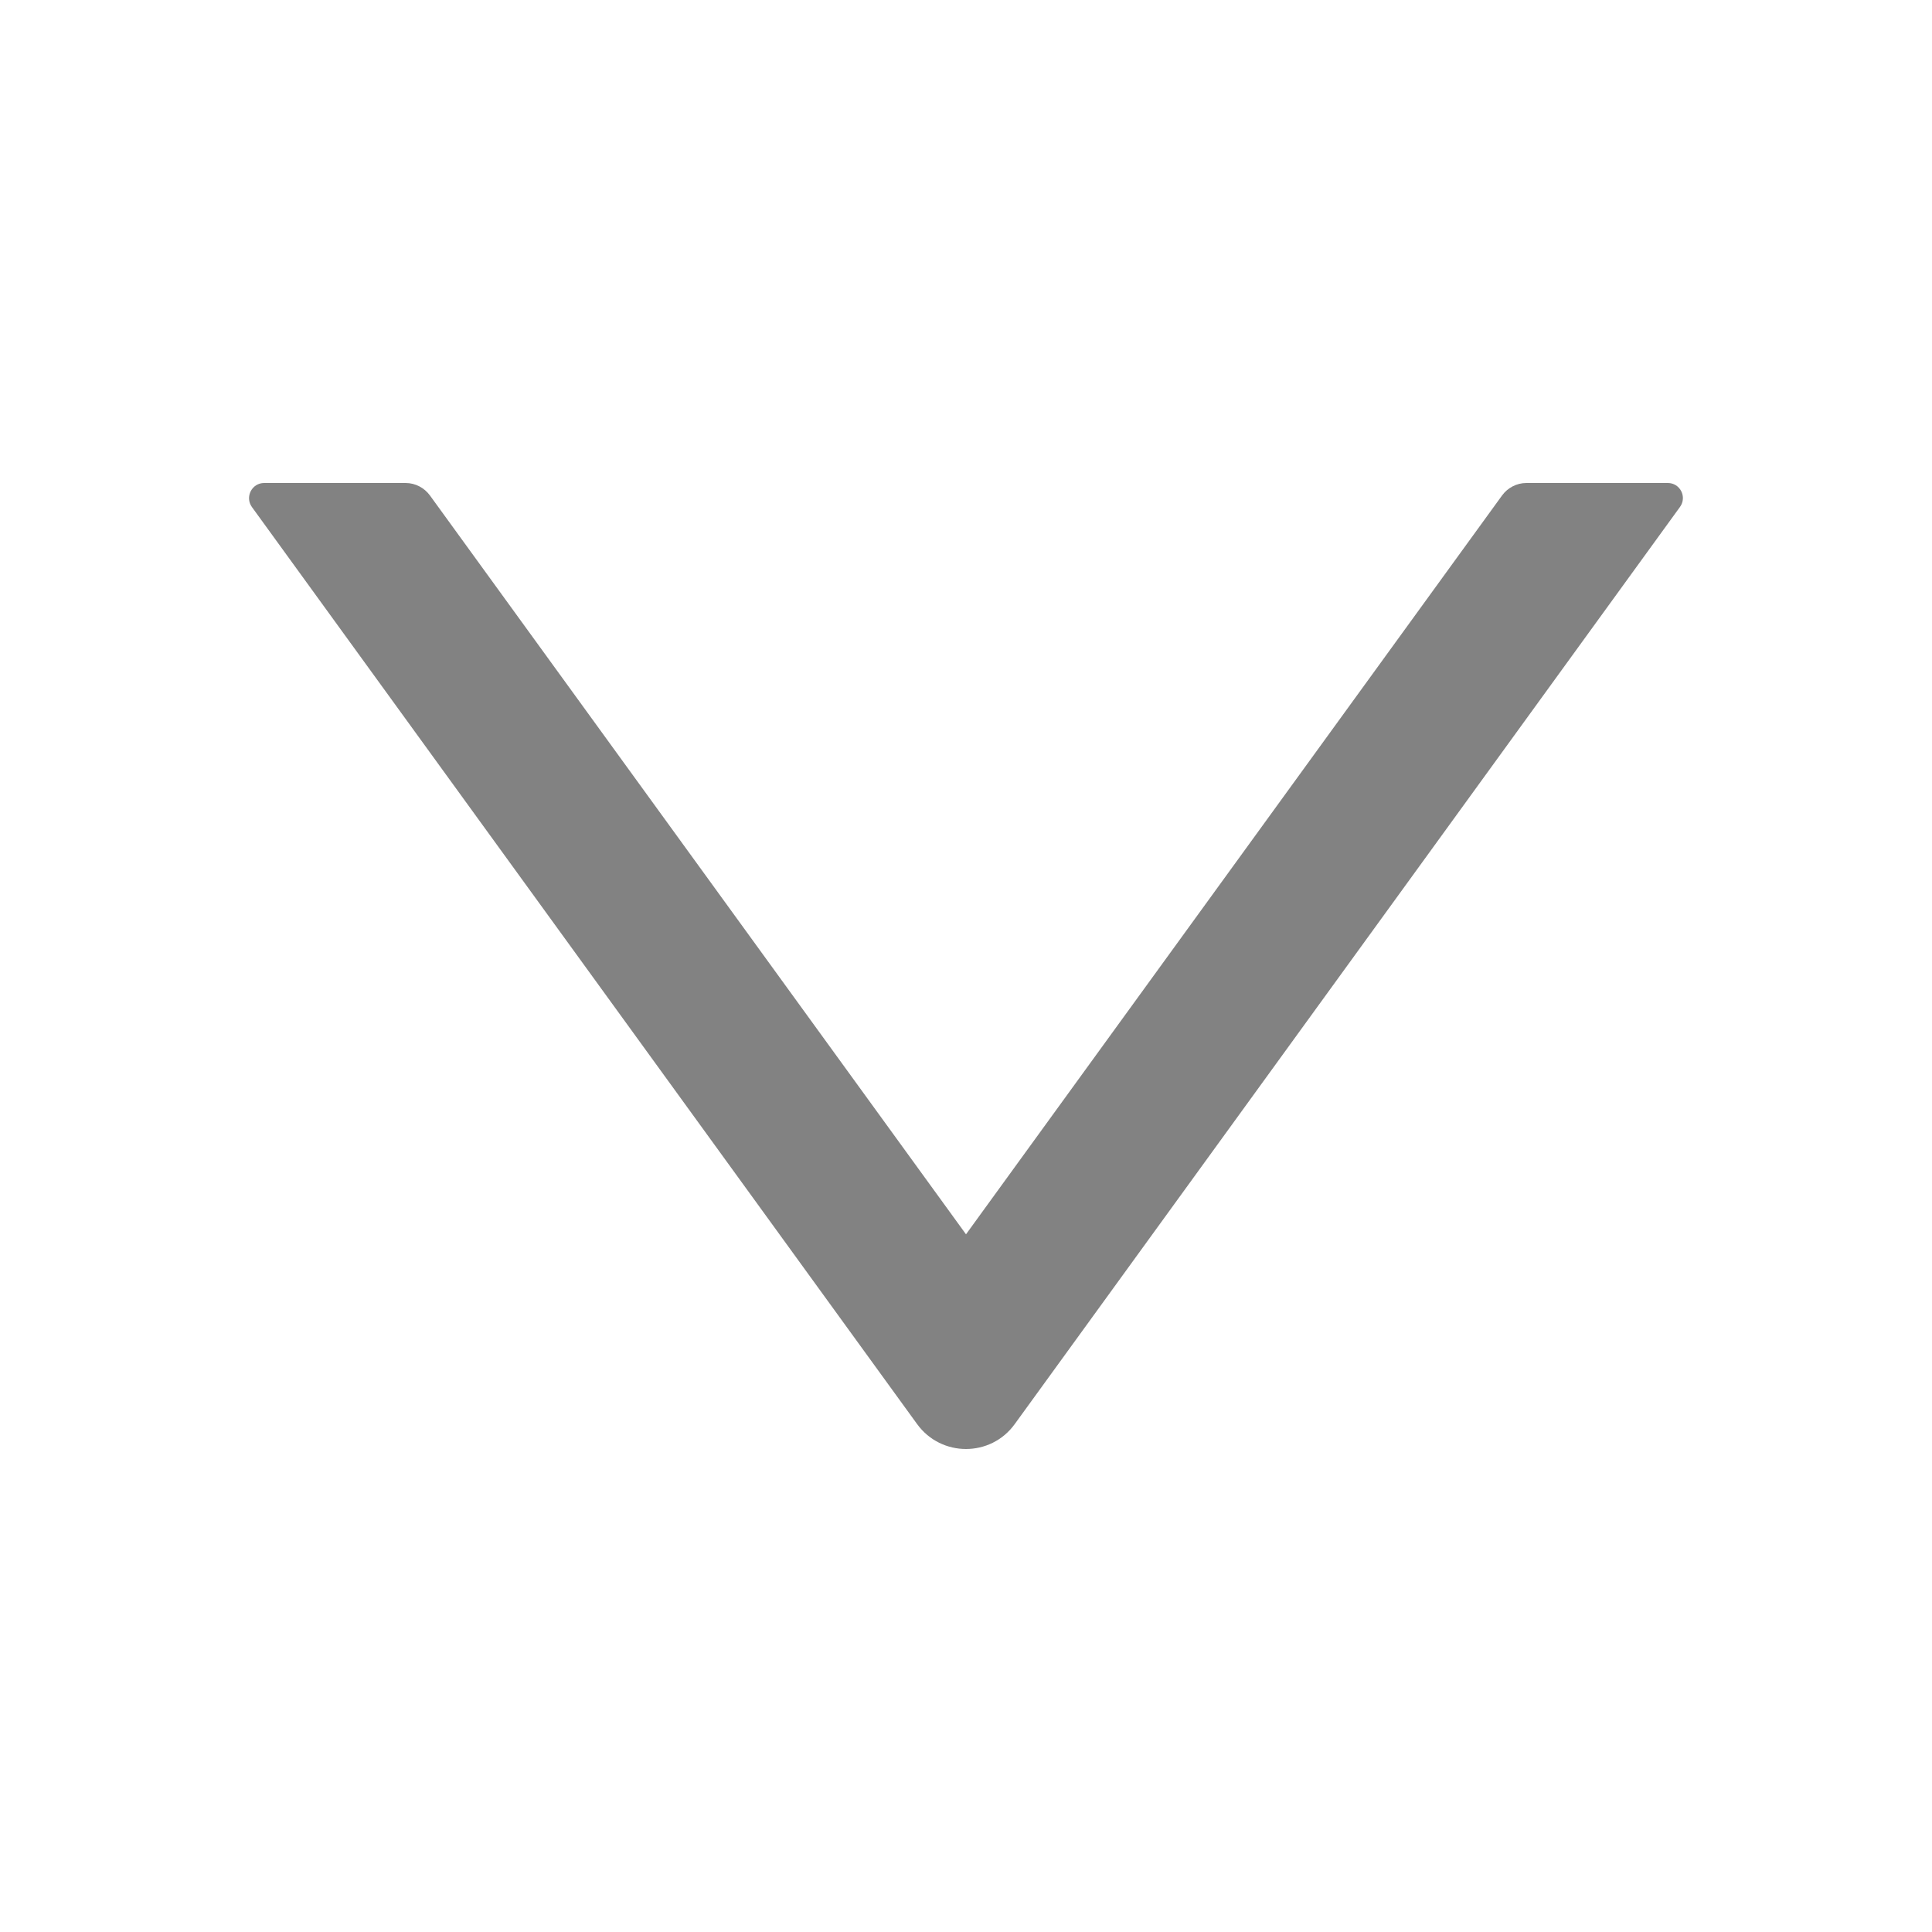
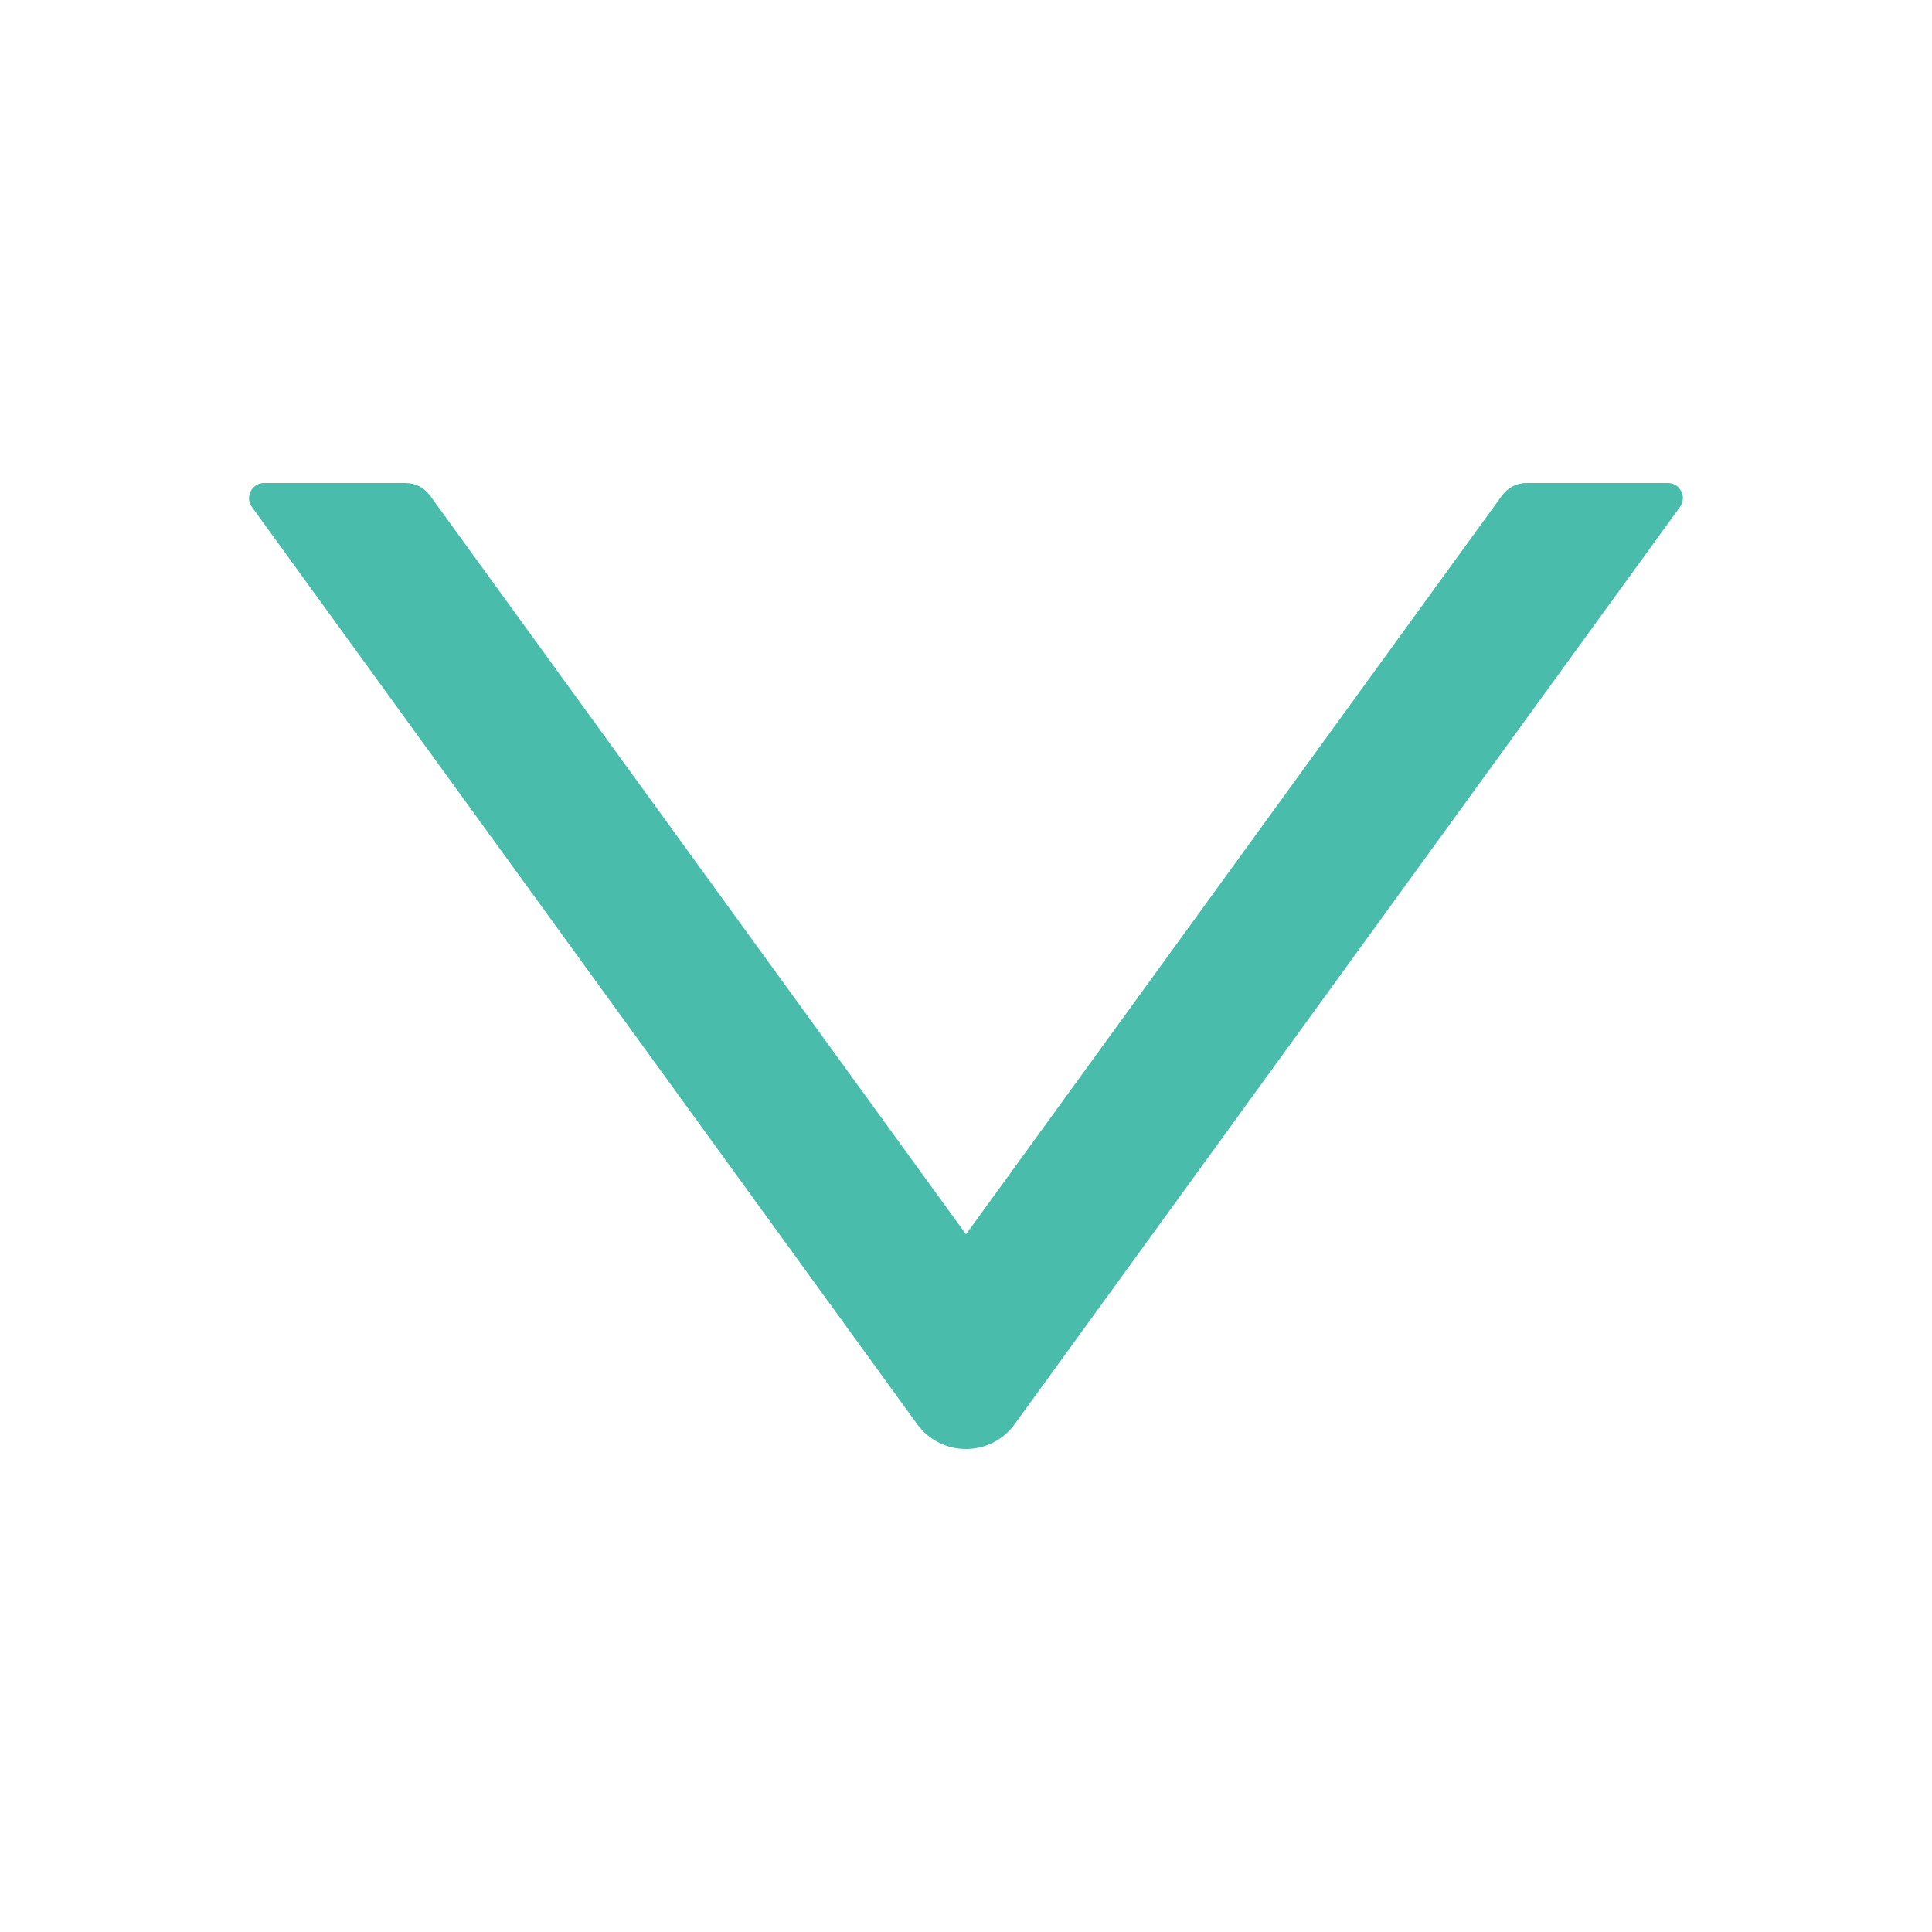
- <svg xmlns="http://www.w3.org/2000/svg" width="24" height="24" viewBox="0 0 24 24" fill="none">
-   <path d="M20.719 6H18.961C18.841 6 18.729 6.059 18.659 6.155L12 15.333L5.341 6.155C5.271 6.059 5.159 6 5.039 6H3.281C3.129 6 3.04 6.173 3.129 6.298L11.393 17.691C11.693 18.103 12.307 18.103 12.605 17.691L20.869 6.298C20.96 6.173 20.871 6 20.719 6Z" fill="#828282" />
+ <svg xmlns="http://www.w3.org/2000/svg" width="24" height="24" viewBox="0 0 24 24">
+   <path d="M20.719 6H18.961C18.841 6 18.729 6.059 18.659 6.155L12 15.333L5.341 6.155C5.271 6.059 5.159 6 5.039 6H3.281C3.129 6 3.04 6.173 3.129 6.298L11.393 17.691C11.693 18.103 12.307 18.103 12.605 17.691L20.869 6.298C20.96 6.173 20.871 6 20.719 6Z" fill="#49bcab" />
</svg>
